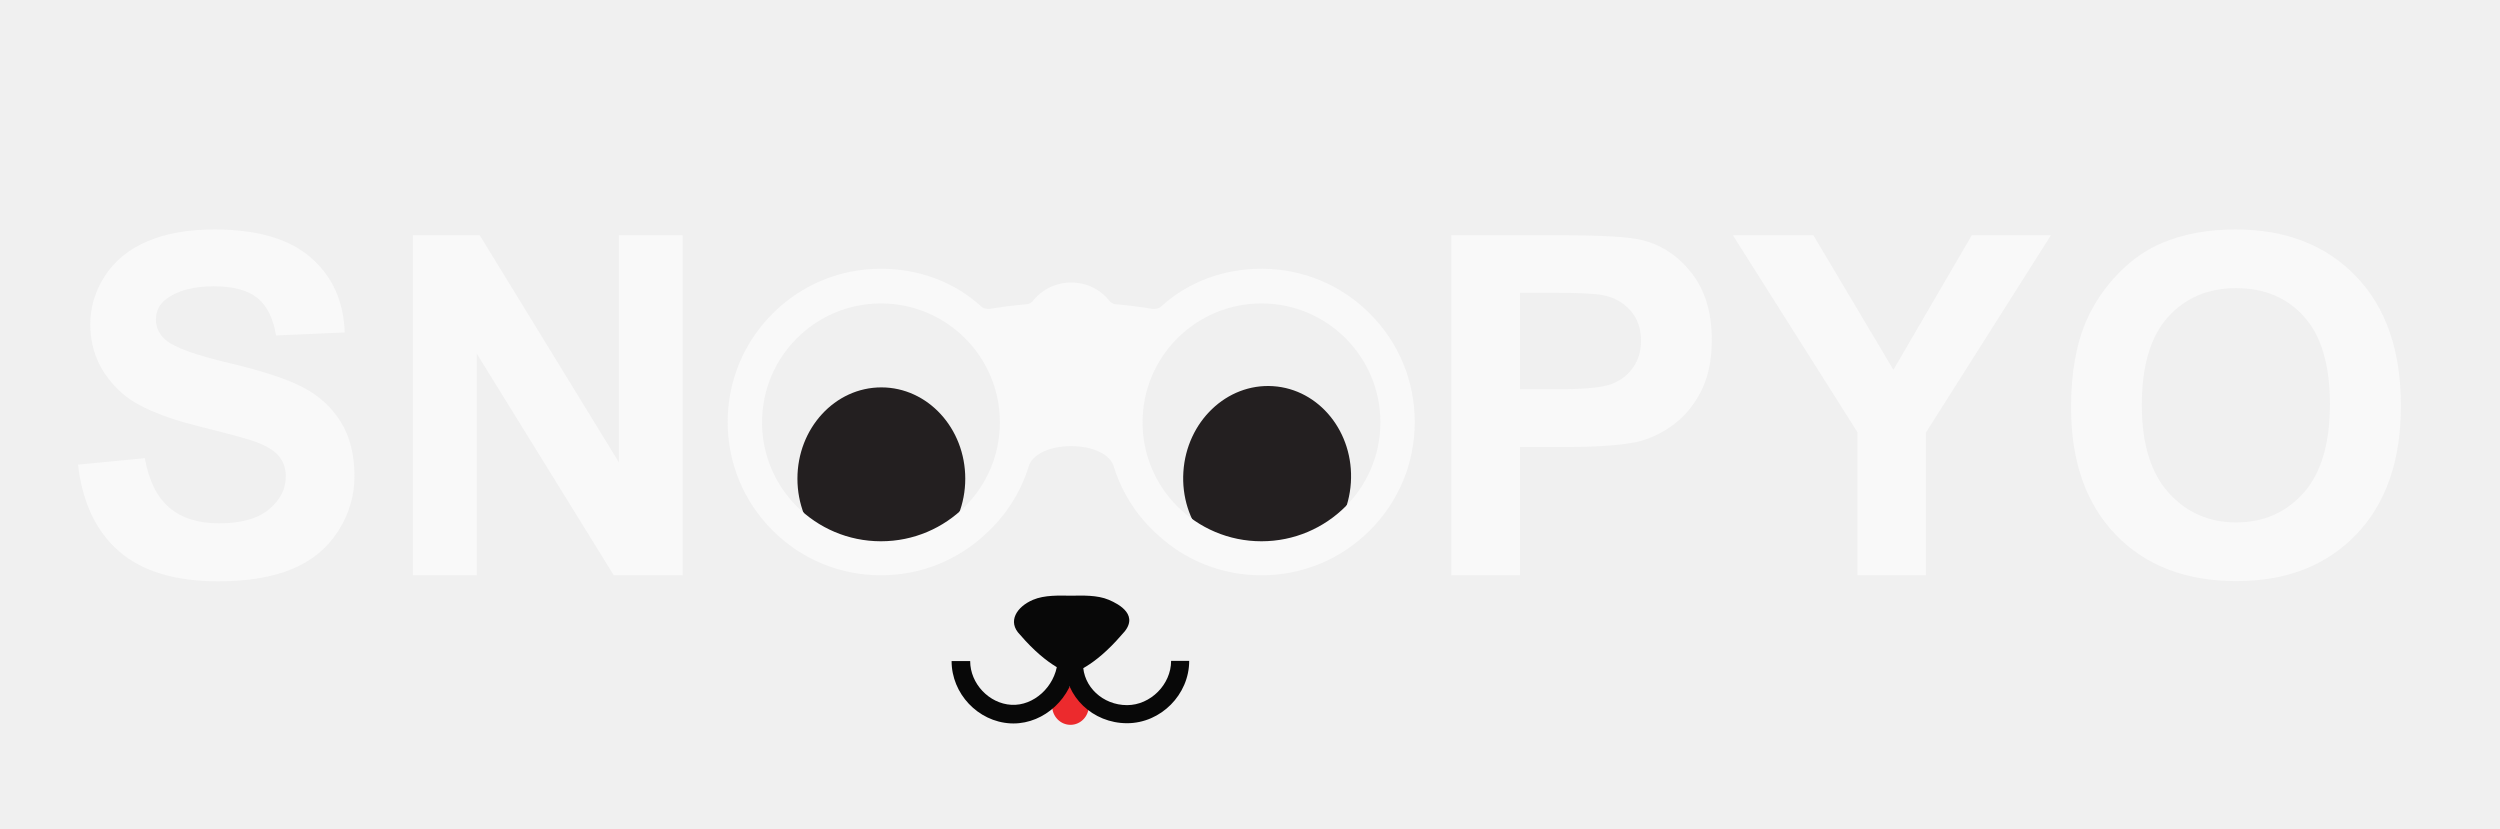
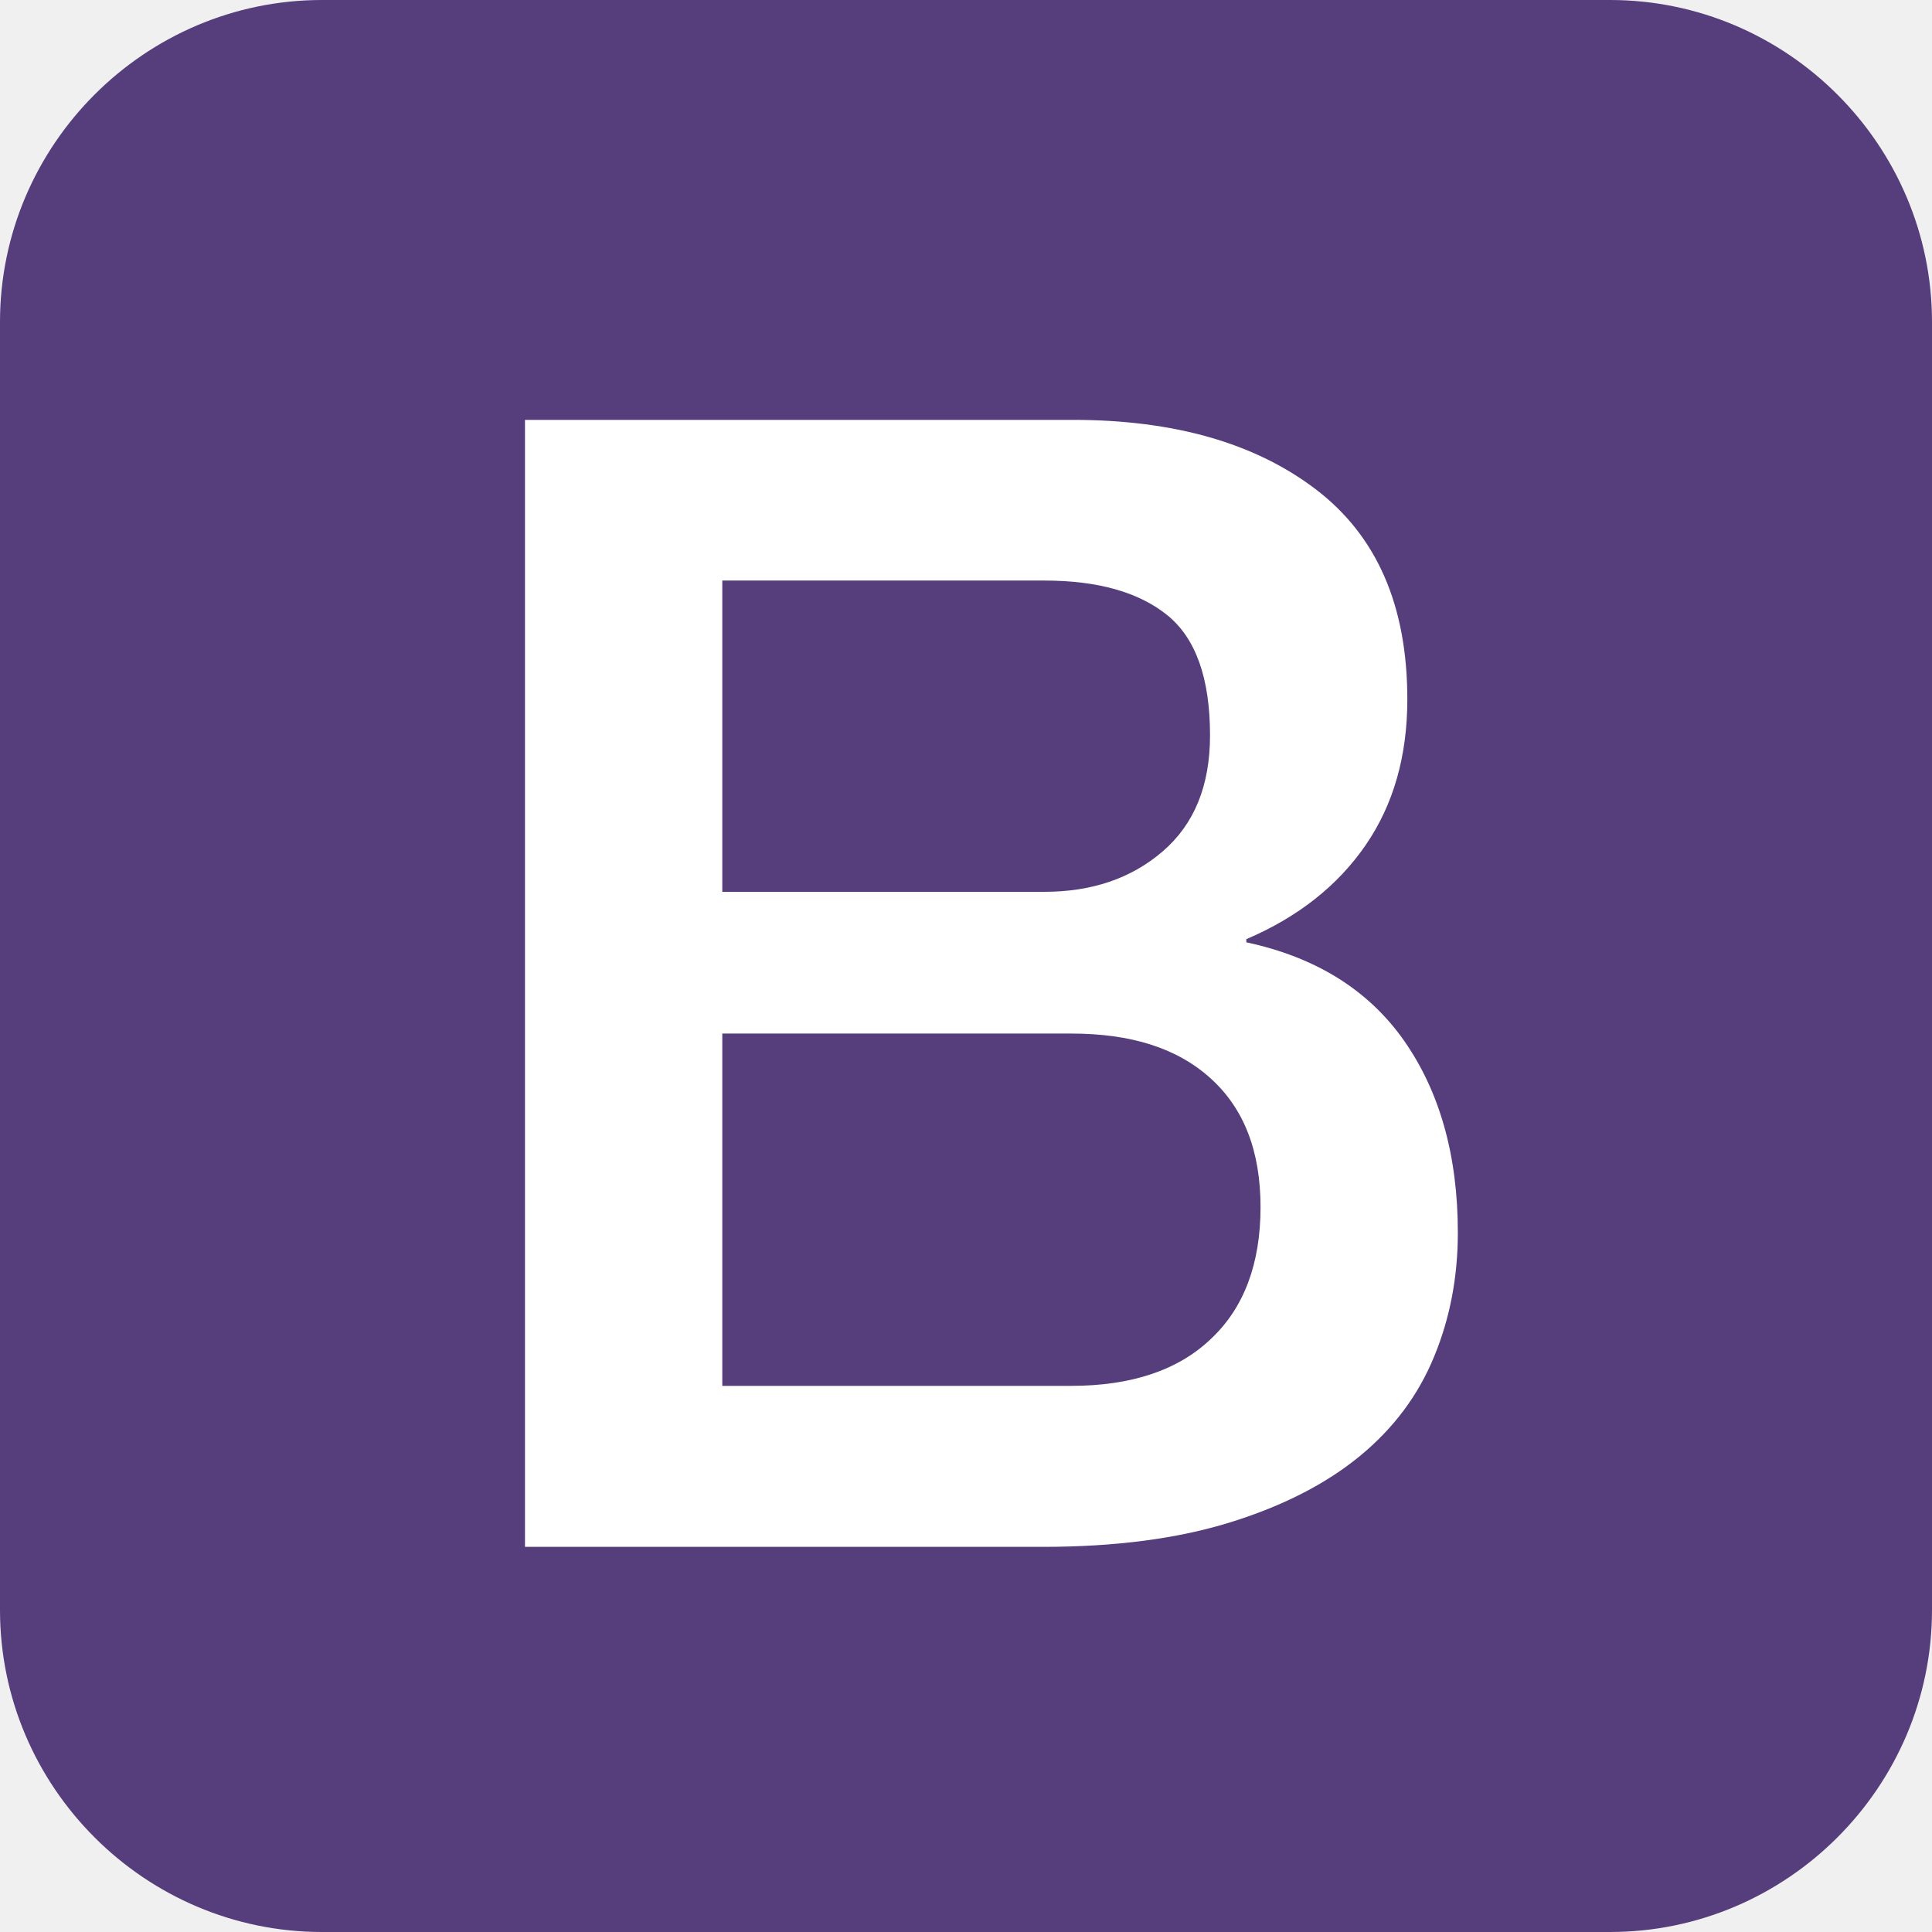
- <svg xmlns="http://www.w3.org/2000/svg" version="1.1" id="Layer_1" x="0px" y="0px" width="789.435px" height="261.739px" viewBox="0 0 789.435 261.739" enable-background="new 0 0 789.435 261.739" xml:space="preserve">
-   <rect display="none" fill="#3695BA" stroke="#3695BA" stroke-width="1.055" stroke-miterlimit="10" width="789.435" height="261.739" />
+ <svg xmlns="http://www.w3.org/2000/svg" viewBox="0 0 612 612">
  <g>
-     <path fill="#F9F9F9" d="M24.629,146.727l21.094-2.051c1.269,7.081,3.845,12.281,7.727,15.601c3.882,3.321,9.119,4.98,15.71,4.98   c6.982,0,12.243-1.476,15.784-4.431c3.54-2.954,5.31-6.409,5.31-10.364c0-2.538-0.745-4.699-2.234-6.482   c-1.49-1.782-4.09-3.333-7.8-4.651c-2.54-0.879-8.326-2.441-17.358-4.688c-11.622-2.88-19.775-6.42-24.463-10.62   c-6.592-5.907-9.888-13.11-9.888-21.606c0-5.468,1.549-10.583,4.651-15.344c3.1-4.761,7.568-8.386,13.403-10.876   c5.834-2.49,12.878-3.735,21.13-3.735c13.477,0,23.621,2.955,30.432,8.862c6.812,5.909,10.388,13.795,10.73,23.657l-21.68,0.952   c-0.928-5.517-2.918-9.485-5.969-11.902c-3.052-2.417-7.63-3.625-13.733-3.625c-6.299,0-11.231,1.294-14.795,3.882   c-2.296,1.661-3.442,3.882-3.442,6.665c0,2.54,1.073,4.713,3.223,6.519c2.734,2.296,9.375,4.688,19.922,7.178   s18.347,5.066,23.401,7.727c5.054,2.662,9.009,6.299,11.865,10.913s4.285,10.316,4.285,17.102c0,6.152-1.71,11.915-5.127,17.285   c-3.418,5.372-8.252,9.364-14.502,11.975c-6.251,2.611-14.039,3.918-23.364,3.918c-13.575,0-24-3.137-31.274-9.412   C30.39,167.882,26.044,158.738,24.629,146.727z" />
-     <path fill="#F9F9F9" d="M130.391,181.663V74.29h21.094l43.945,71.704V74.29h20.142v107.373h-21.753l-43.286-70.02v70.02H130.391z" />
-   </g>
-   <g>
-     <ellipse fill="#231F20" cx="278.306" cy="151.151" rx="26.5" ry="28.824" />
-   </g>
-   <g>
-     <ellipse transform="matrix(0.9979 0.0643 -0.0643 0.9979 10.5086 -25.3981)" fill="#231F20" cx="400.146" cy="150.689" rx="26.5" ry="28.825" />
-   </g>
-   <g>
-     <path fill="#F9F9F9" d="M432.565,99.037c-9.142-9.142-21.297-14.177-34.225-14.177c-11.828,0-23.125,4.079-31.761,11.998   c-0.669,0.614-1.637,0.75-2.688,0.665c-3.835-0.636-7.806-1.136-11.888-1.482c-0.316-0.027-1.31-0.588-1.5-0.833   c-2.818-3.646-7.233-5.996-12.198-5.996c-0.014,0-0.029,0.001-0.044,0.001c-0.015,0-0.03-0.001-0.045-0.001   c-4.964,0-9.38,2.349-12.197,5.996c-0.191,0.247-1.184,0.807-1.501,0.833c-4.081,0.347-8.051,0.846-11.887,1.482   c-1.051,0.085-2.019-0.05-2.687-0.665c-8.637-7.919-19.933-11.998-31.76-11.998c-12.929,0-25.083,5.035-34.226,14.177   c-9.142,9.142-14.176,21.296-14.176,34.225s5.034,25.083,14.176,34.225c9.143,9.142,21.297,14.176,34.226,14.176   c12.377,0,24.043-4.617,33.038-13.033c6.21-5.623,10.975-12.886,13.603-21.294c1.092-3.82,6.507-6.458,13.437-6.462   c6.931,0.005,12.345,2.642,13.437,6.462c2.628,8.409,7.393,15.671,13.603,21.294c8.995,8.416,20.662,13.033,33.04,13.033   c12.928,0,25.082-5.034,34.224-14.176c9.142-9.142,14.177-21.297,14.177-34.225S441.708,108.179,432.565,99.037z M278.185,170.92   c-20.74,0-37.553-16.813-37.553-37.552c0-20.74,16.813-37.552,37.553-37.552c20.739,0,37.552,16.813,37.552,37.552   C315.736,154.107,298.923,170.92,278.185,170.92z M398.341,170.92c-20.74,0-37.552-16.813-37.552-37.552   c0-20.74,16.813-37.552,37.552-37.552c20.739,0,37.552,16.813,37.552,37.552C435.893,154.107,419.08,170.92,398.341,170.92z" />
-   </g>
-   <g>
-     <path fill="#F9F9F9" d="M458.286,181.663V74.29h34.791c13.184,0,21.777,0.538,25.781,1.611c6.152,1.611,11.303,5.116,15.453,10.51   c4.15,5.396,6.227,12.367,6.227,20.911c0,6.592-1.197,12.134-3.59,16.626c-2.393,4.493-5.432,8.02-9.117,10.583   c-3.688,2.563-7.436,4.261-11.244,5.09c-5.176,1.025-12.67,1.538-22.484,1.538h-14.137v40.503H458.286z M479.966,92.454v30.469   h11.865c8.545,0,14.258-0.561,17.139-1.685c2.881-1.123,5.139-2.88,6.775-5.273c1.635-2.392,2.453-5.175,2.453-8.35   c0-3.906-1.146-7.128-3.441-9.668c-2.297-2.538-5.201-4.125-8.717-4.761c-2.588-0.487-7.789-0.732-15.6-0.732H479.966z" />
-     <path fill="#F9F9F9" d="M586.534,181.663v-45.19L547.202,74.29h25.416l25.268,42.48l24.756-42.48h24.977l-39.479,62.329v45.044   H586.534z" />
-     <path fill="#F9F9F9" d="M653.989,128.636c0-10.937,1.637-20.116,4.908-27.539c2.441-5.468,5.773-10.375,9.998-14.722   c4.223-4.345,8.85-7.568,13.879-9.668c6.689-2.831,14.402-4.248,23.145-4.248c15.82,0,28.479,4.907,37.977,14.722   c9.496,9.814,14.244,23.463,14.244,40.942c0,17.334-4.713,30.897-14.135,40.686c-9.424,9.791-22.021,14.685-37.793,14.685   c-15.967,0-28.664-4.871-38.086-14.612C658.702,159.141,653.989,145.727,653.989,128.636z M676.329,127.903   c0,12.158,2.807,21.375,8.422,27.649c5.615,6.275,12.744,9.412,21.387,9.412s15.734-3.113,21.277-9.338   c5.541-6.226,8.313-15.564,8.313-28.015c0-12.305-2.697-21.484-8.092-27.539c-5.396-6.054-12.563-9.082-21.498-9.082   s-16.139,3.065-21.605,9.192C679.063,106.31,676.329,115.551,676.329,127.903z" />
-   </g>
-   <g>
-     <ellipse fill="#EC2A2D" cx="338.028" cy="222.888" rx="5.791" ry="5.996" />
-   </g>
-   <g>
-     <path fill="#080808" d="M320.023,228.448c-0.322,0-0.644-0.008-0.968-0.025c-10.239-0.56-18.567-9.382-18.566-19.668l5.867,0.001   c-0.001,7.1,5.96,13.423,13.018,13.808c7.031,0.382,13.686-5.665,14.55-13.203l5.829,0.669   C338.565,220.384,329.823,228.448,320.023,228.448z" />
-   </g>
-   <g>
-     <path fill="#080808" d="M355.898,228.375c-10.818,0-19.62-8.41-19.62-18.747h5.712c0,7.187,6.239,13.034,13.908,13.034   c7.409,0,13.908-6.533,13.908-13.981h5.712C375.518,219.355,366.533,228.375,355.898,228.375z" />
-   </g>
-   <g>
-     <path fill="#080808" d="M350.162,189.419c-3.701-1.581-8.382-1.354-12-1.315c-3.621-0.039-8.301-0.265-12.001,1.315   c-5.04,2.152-8.225,6.845-4.04,11.03c8.956,10.432,15.573,12.12,16.026,12.226l0.002,0.006c0,0,0.007-0.002,0.014-0.002   c0.005,0,0.012,0.002,0.012,0.002l0.001-0.006c0.454-0.105,7.071-1.794,16.026-12.226   C360.254,194.396,353.332,190.773,350.162,189.419z" />
+     <path fill="#563D7C" d="M612 510c0 56.1-45.9 102-102 102H102C45.9 612 0 566.1 0 510V102C0 45.9 45.9 0 102 0h408c56.1 0 102 45.9 102 102v408z" />
+     <path fill="#FFF" d="M166.3 133h173.5c32 0 57.7 7.3 77 22s29 36.8 29 66.5c0 18-4.4 33.4-13.2 46.2-8.8 12.8-21.4 22.8-37.8 29.8v1c22 4.7 38.7 15.1 50 31.2 11.3 16.2 17 36.4 17 60.8 0 14-2.5 27.1-7.5 39.2-5 12.2-12.8 22.7-23.5 31.5s-24.3 15.8-41 21-36.5 7.8-59.5 7.8h-164V133zm62.5 149.5h102c15 0 27.5-4.2 37.5-12.8s15-20.8 15-36.8c0-18-4.5-30.7-13.5-38s-22-11-39-11h-102v98.6zm0 156.5h110.5c19 0 33.8-4.9 44.2-14.8 10.5-9.8 15.8-23.8 15.8-41.8 0-17.7-5.2-31.2-15.8-40.8s-25.2-14.2-44.2-14.2H228.8V439z" />
  </g>
</svg>
